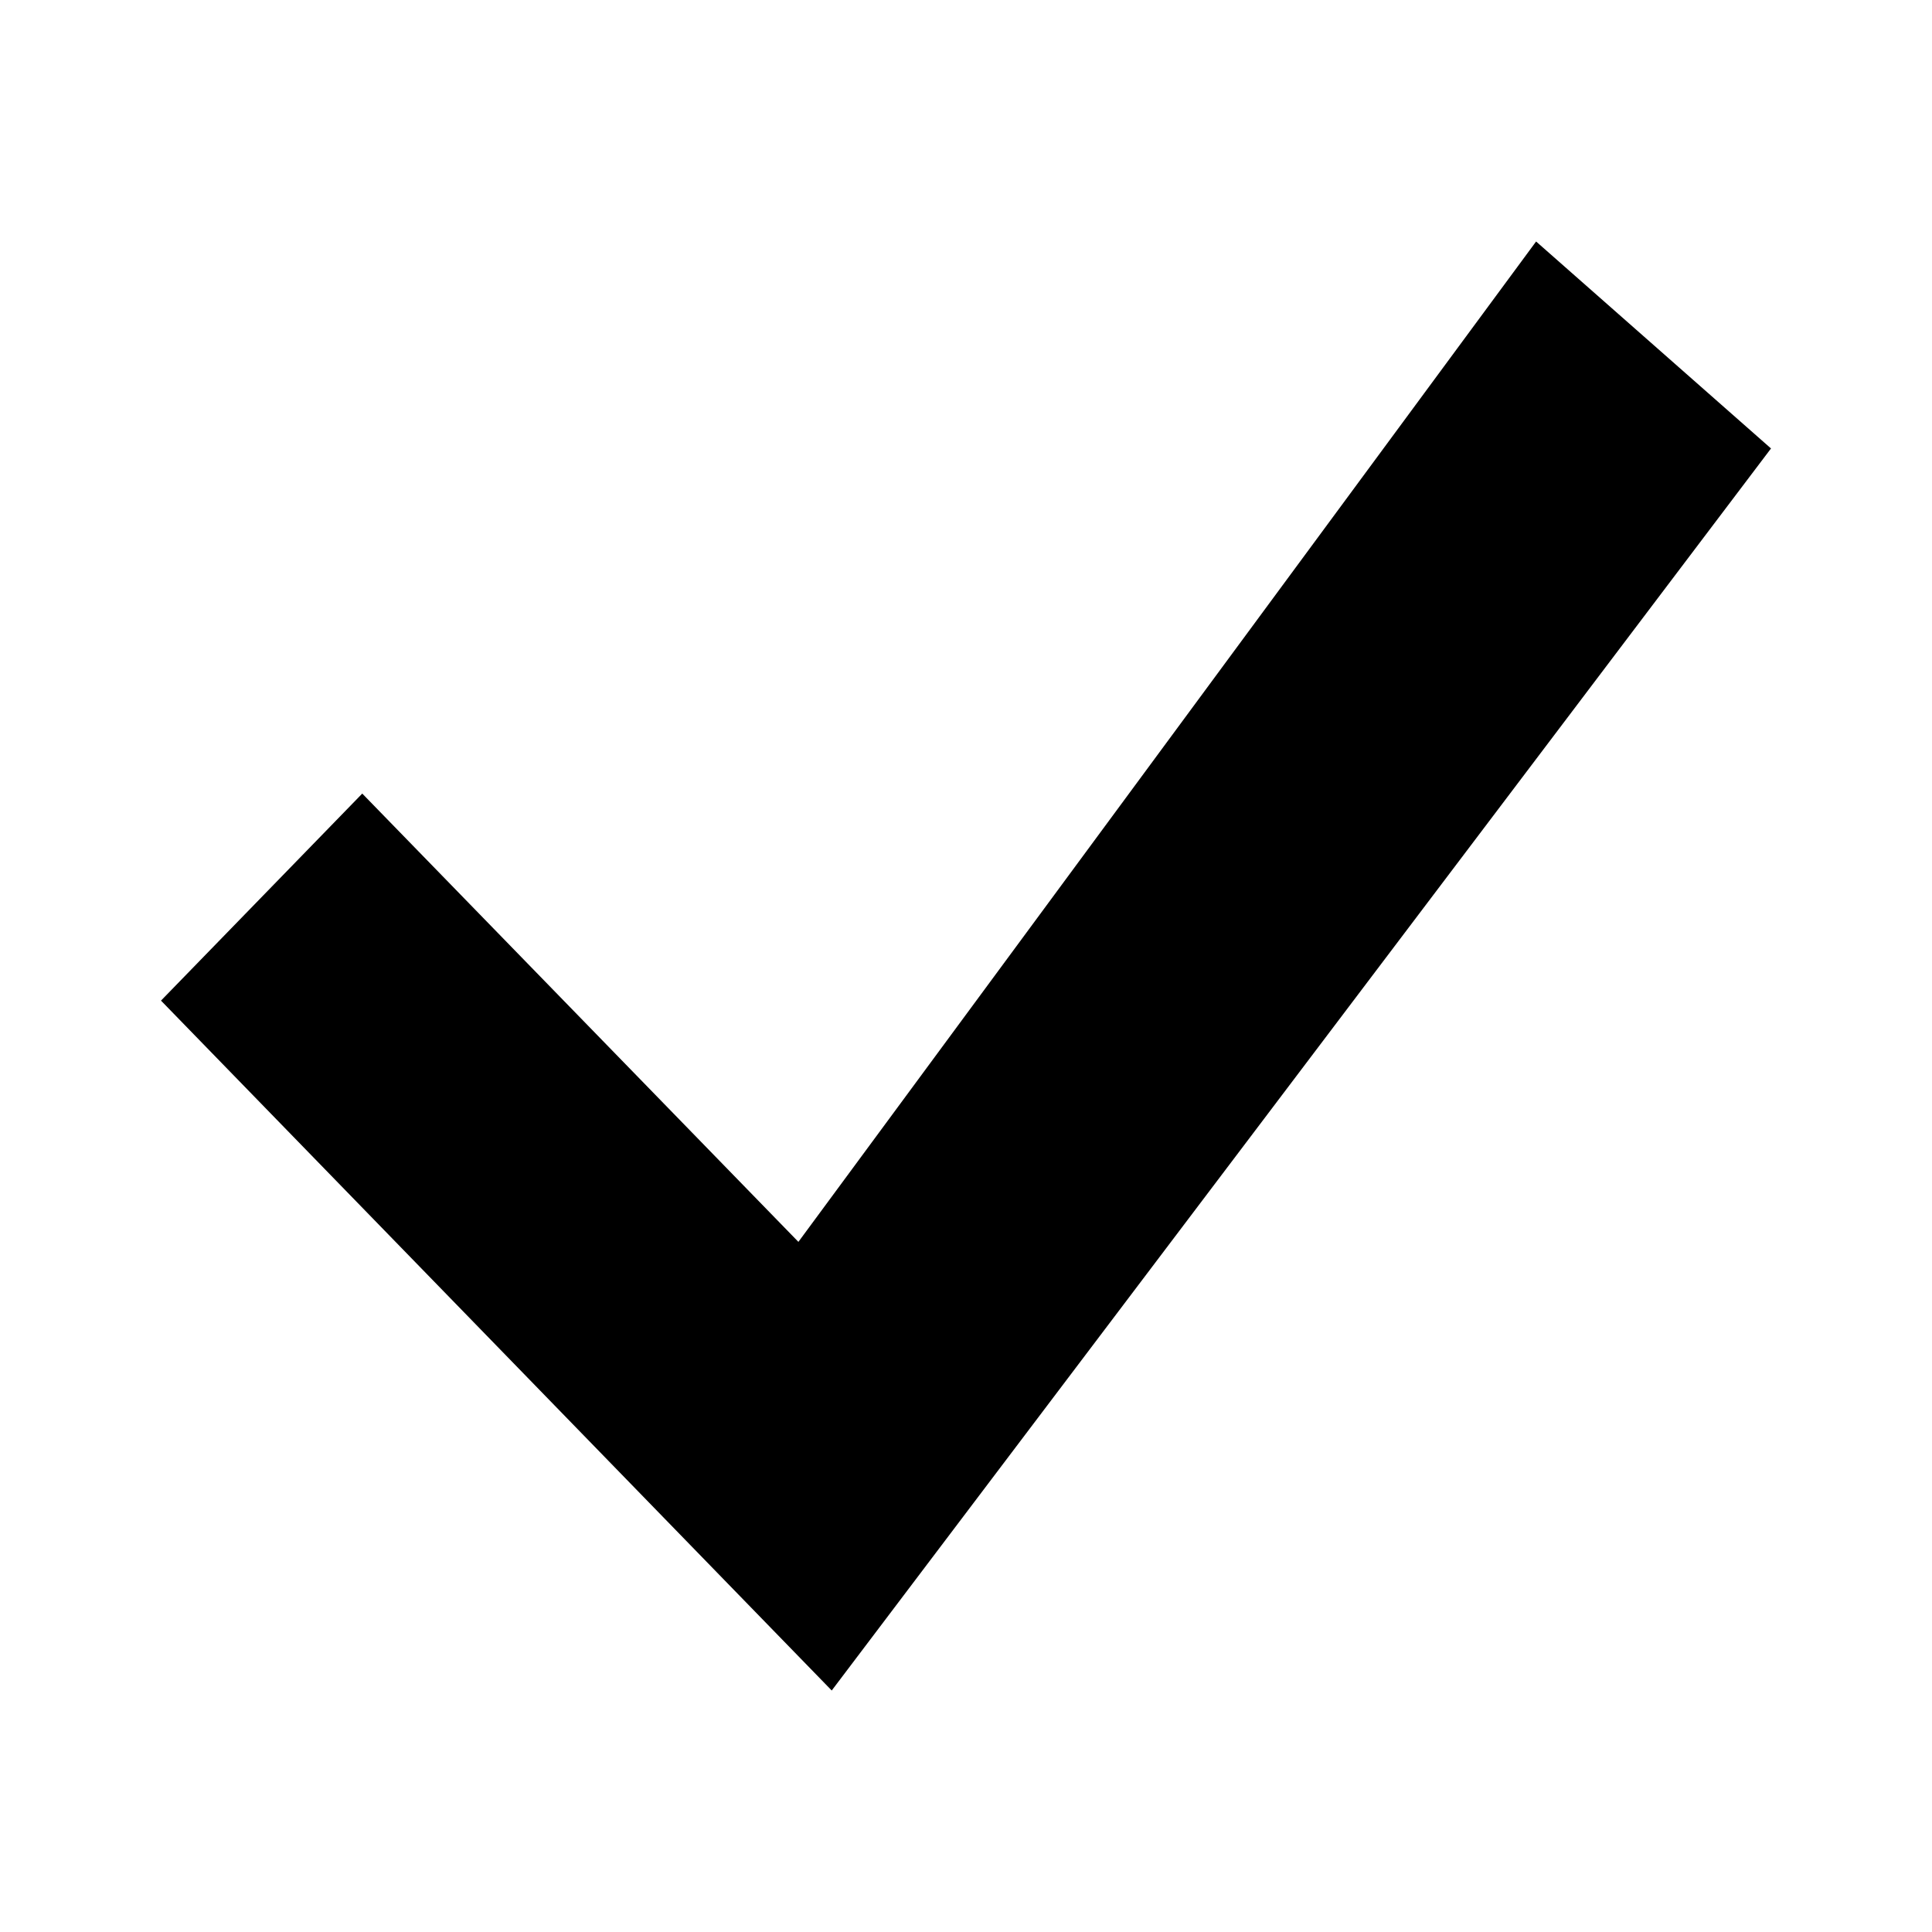
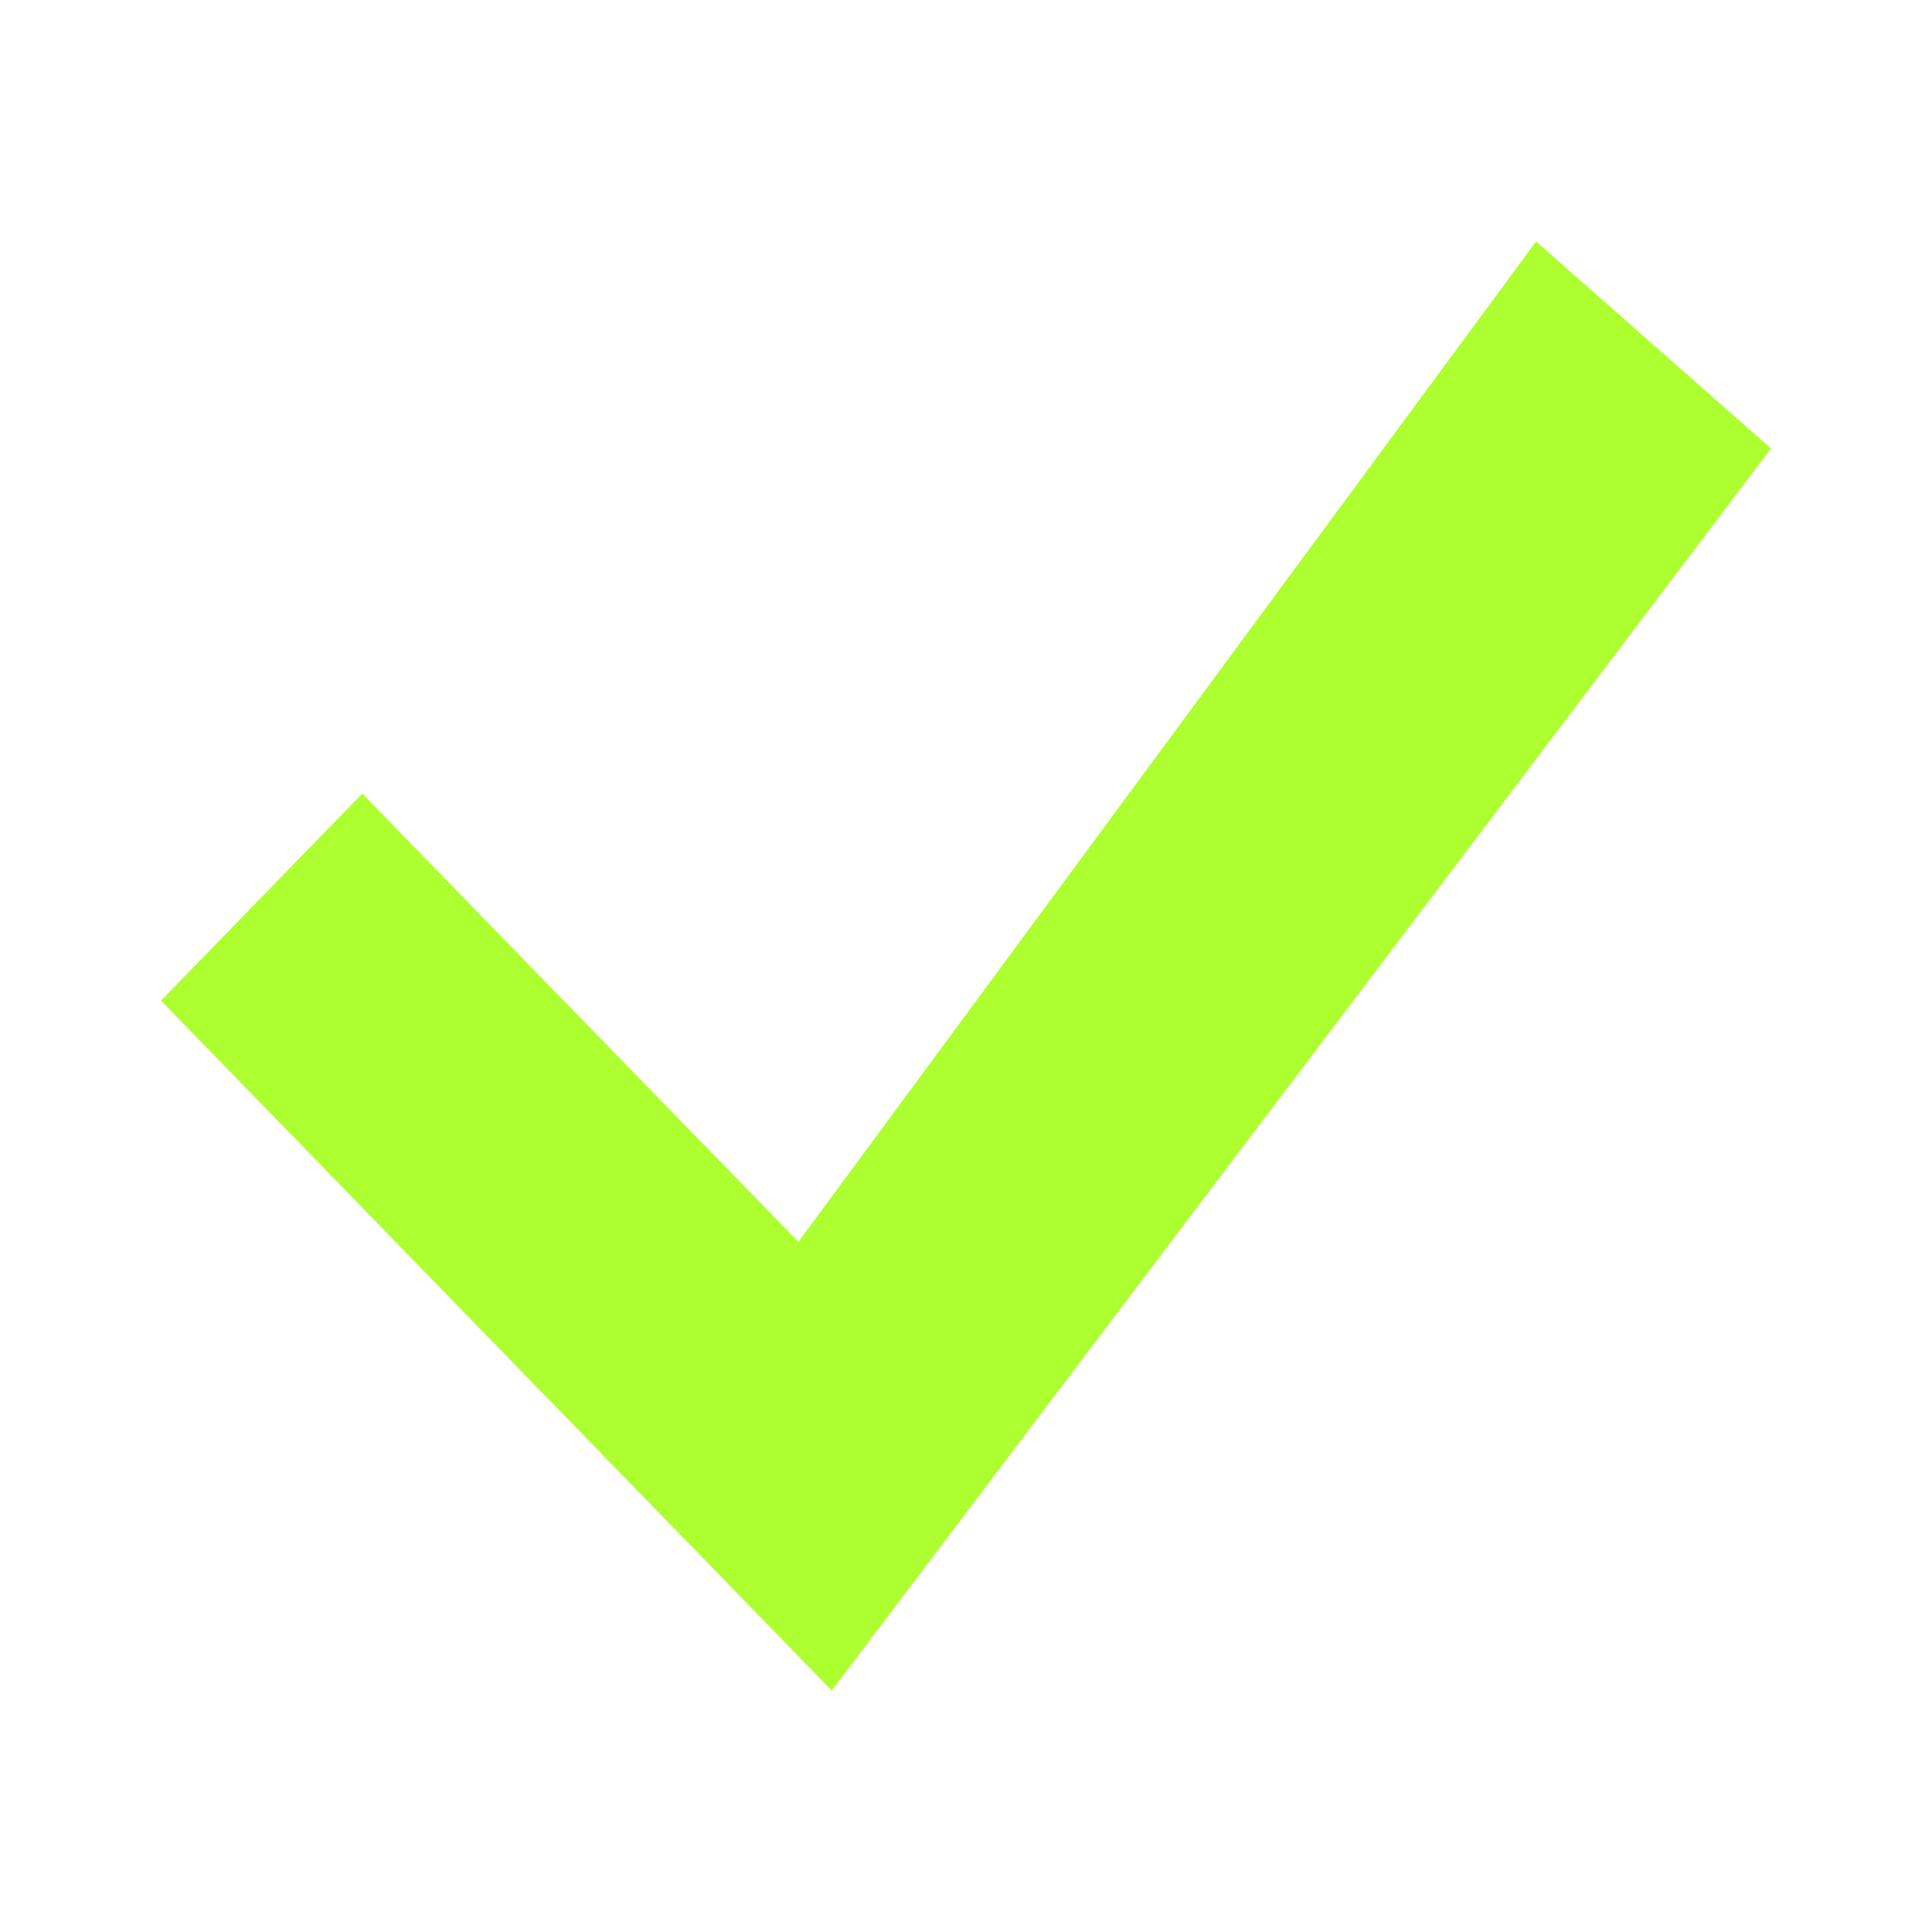
<svg xmlns="http://www.w3.org/2000/svg" width="24" height="24" viewBox="0 0 24 24" fill="none">
-   <path d="M19.082 3L9.918 15.427L4.5 9.858L2 12.43L10.332 21L22 5.571L19.082 3Z" fill="black" />
+   <path d="M19.082 3L9.918 15.427L4.5 9.858L2 12.43L10.332 21L22 5.571L19.082 3Z" fill="greenyellow" />
</svg>
